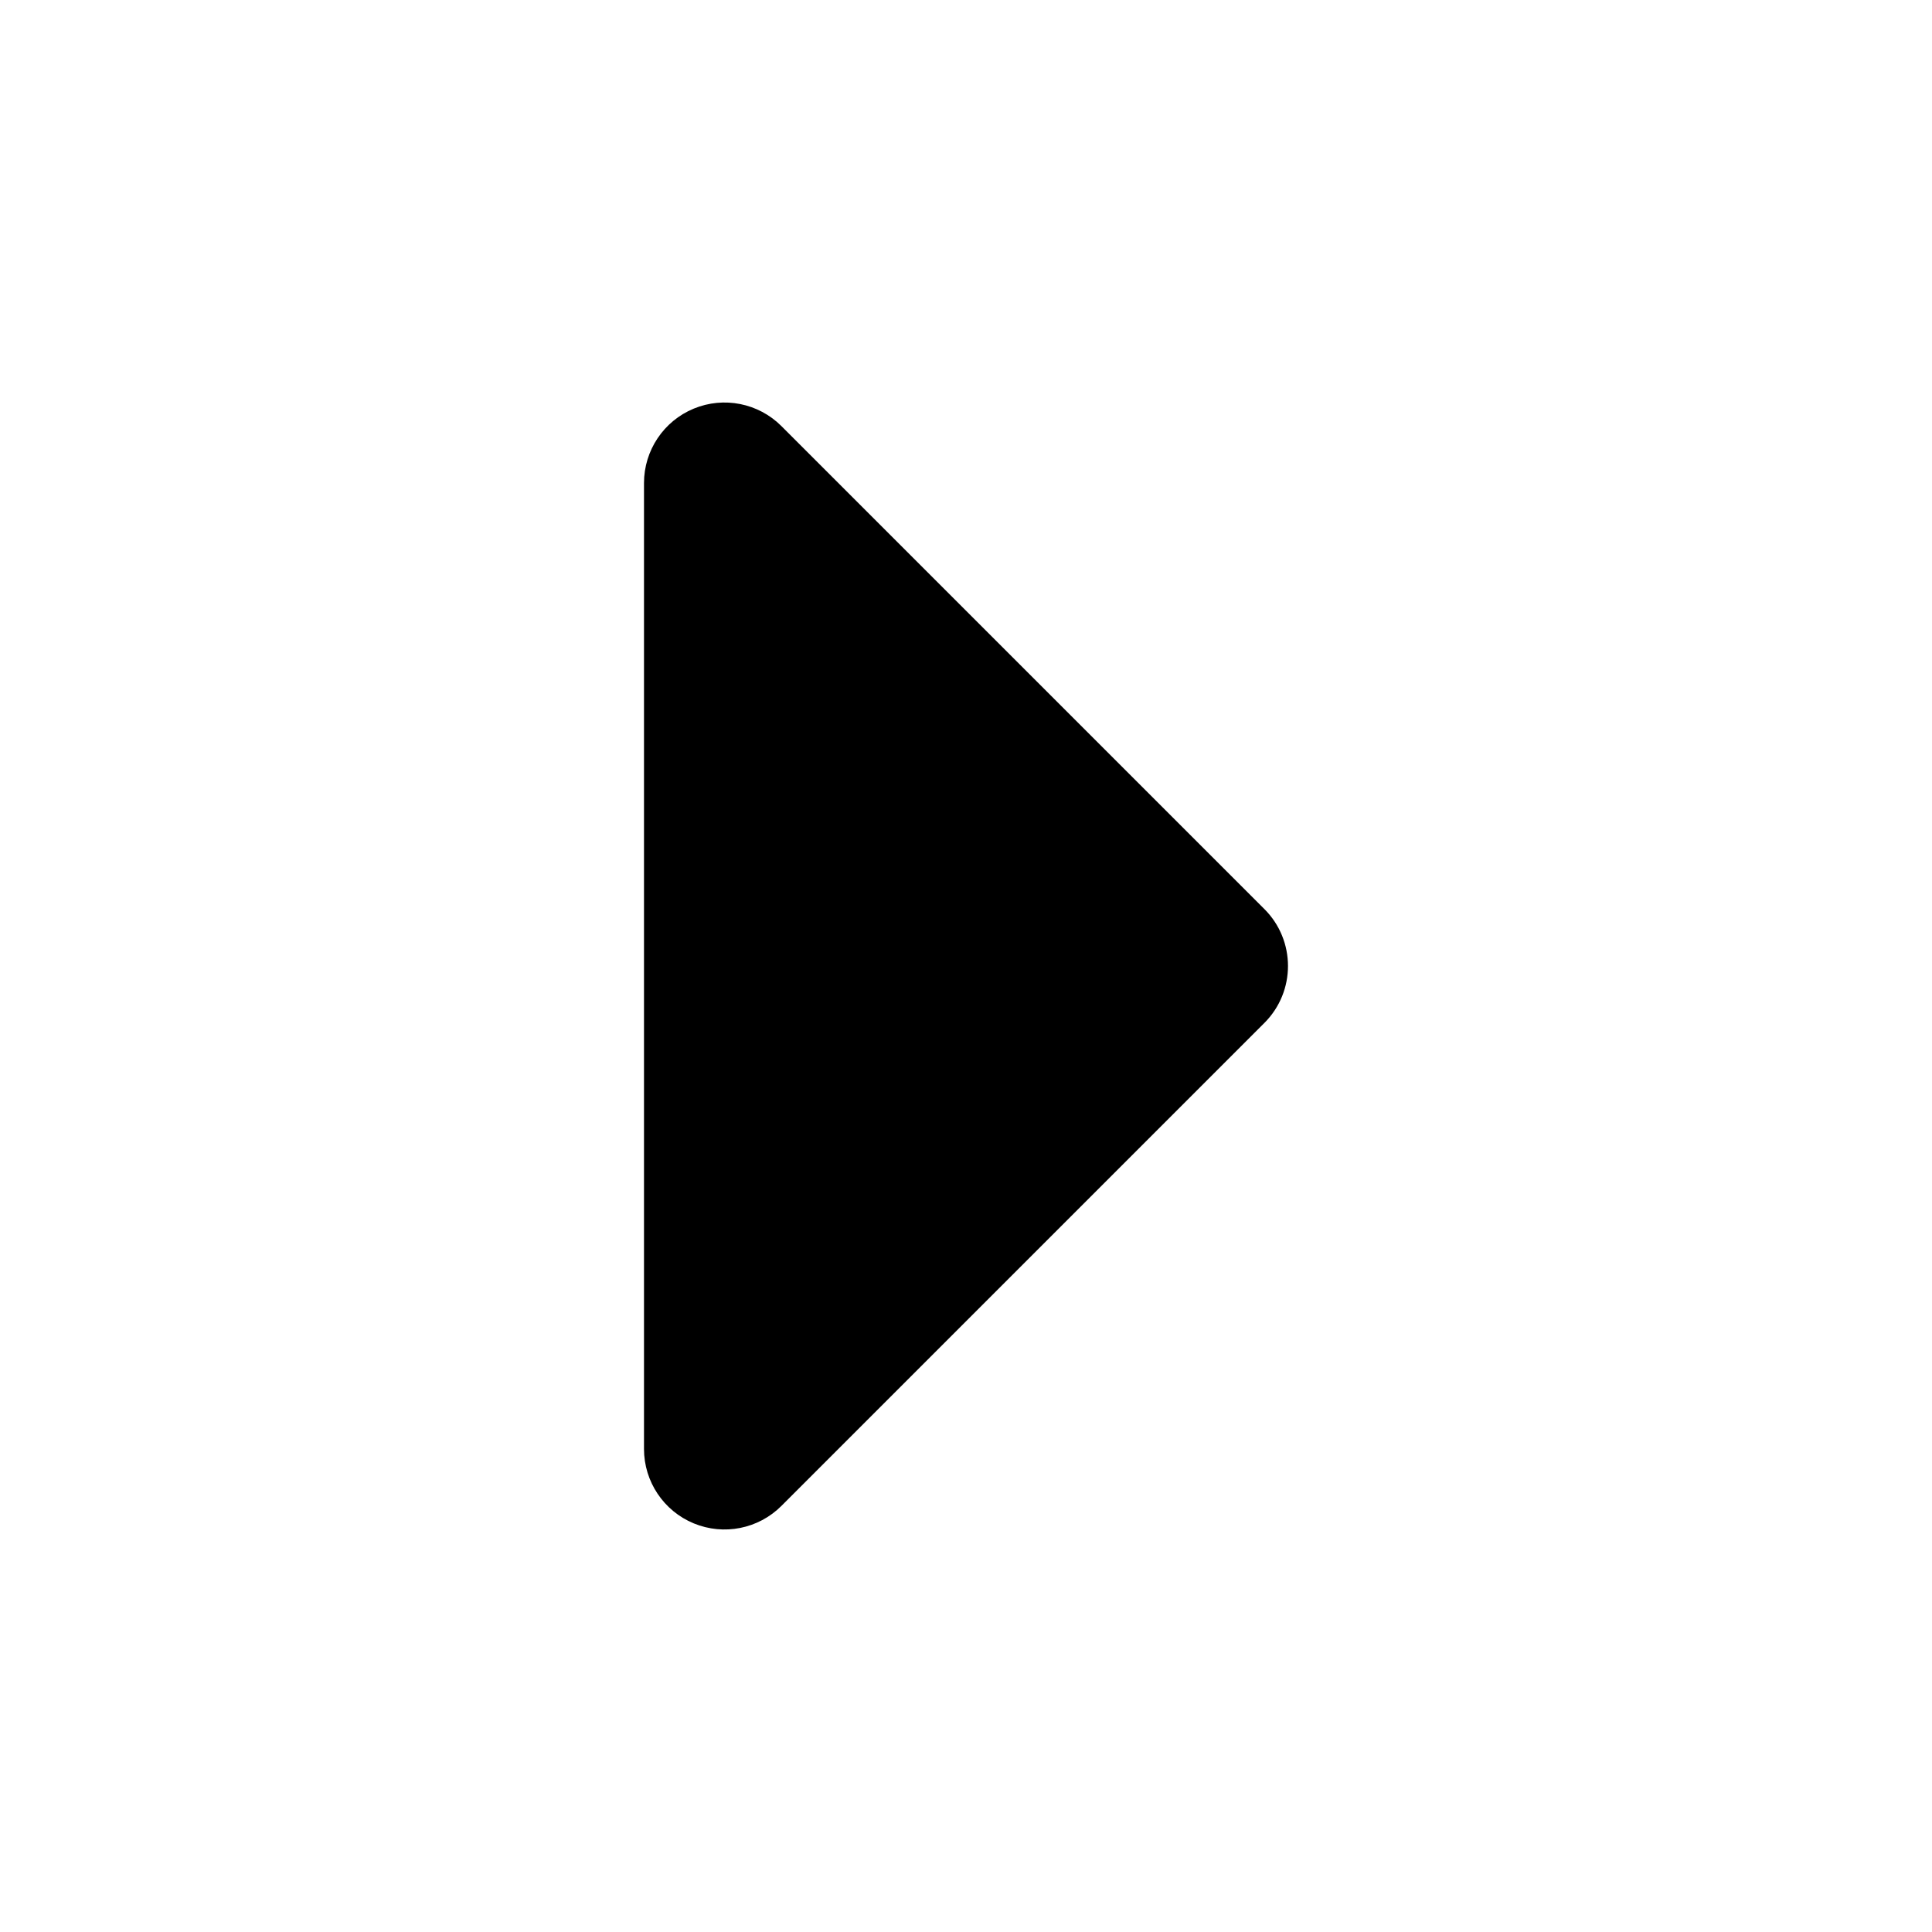
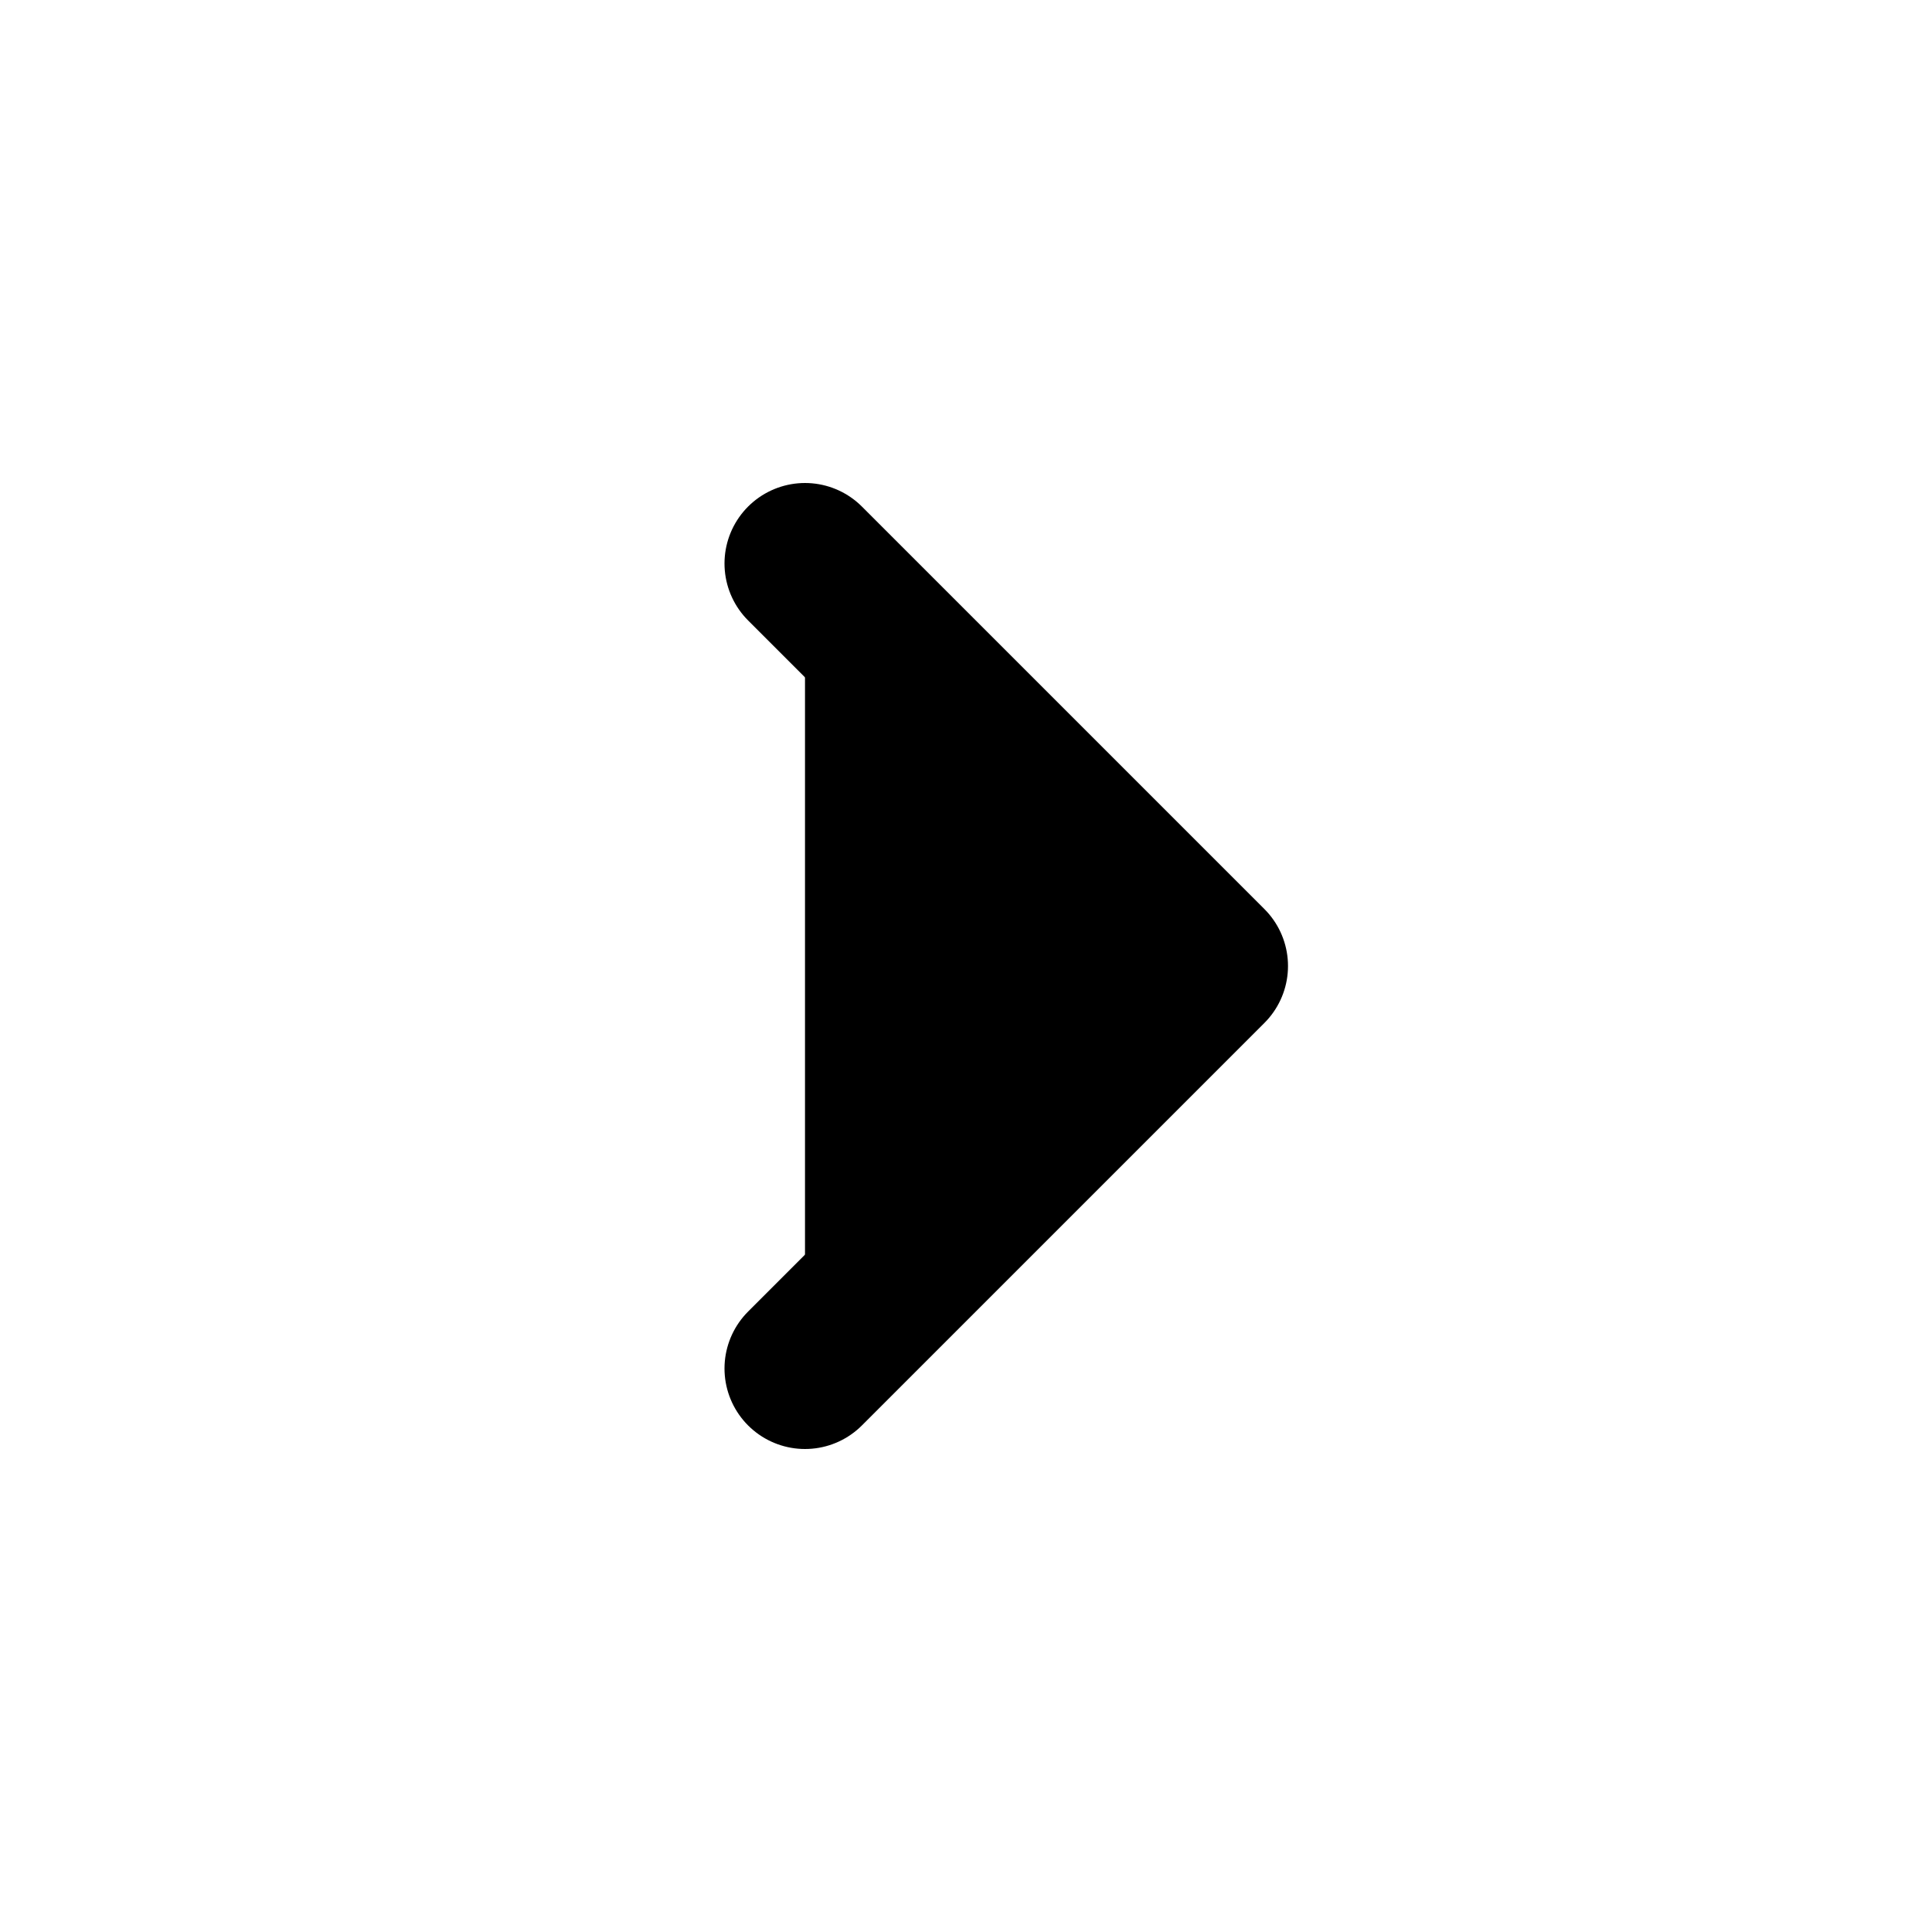
- <svg xmlns="http://www.w3.org/2000/svg" fill="none" viewBox="0 0 24 24">
-   <path fill-rule="evenodd" clip-rule="evenodd" d="M8 6a1 1 0 011.707-.707l6 6a1 1 0 010 1.414l-6 6A1 1 0 018 18V6z" fill="currentColor" />
+ <svg xmlns="http://www.w3.org/2000/svg" viewBox="0 0 24 24" fill="currentColor">
+   <path stroke="currentColor" stroke-linecap="round" stroke-linejoin="round" stroke-width="2" d="m10 7 5 5-5 5" />
</svg>
